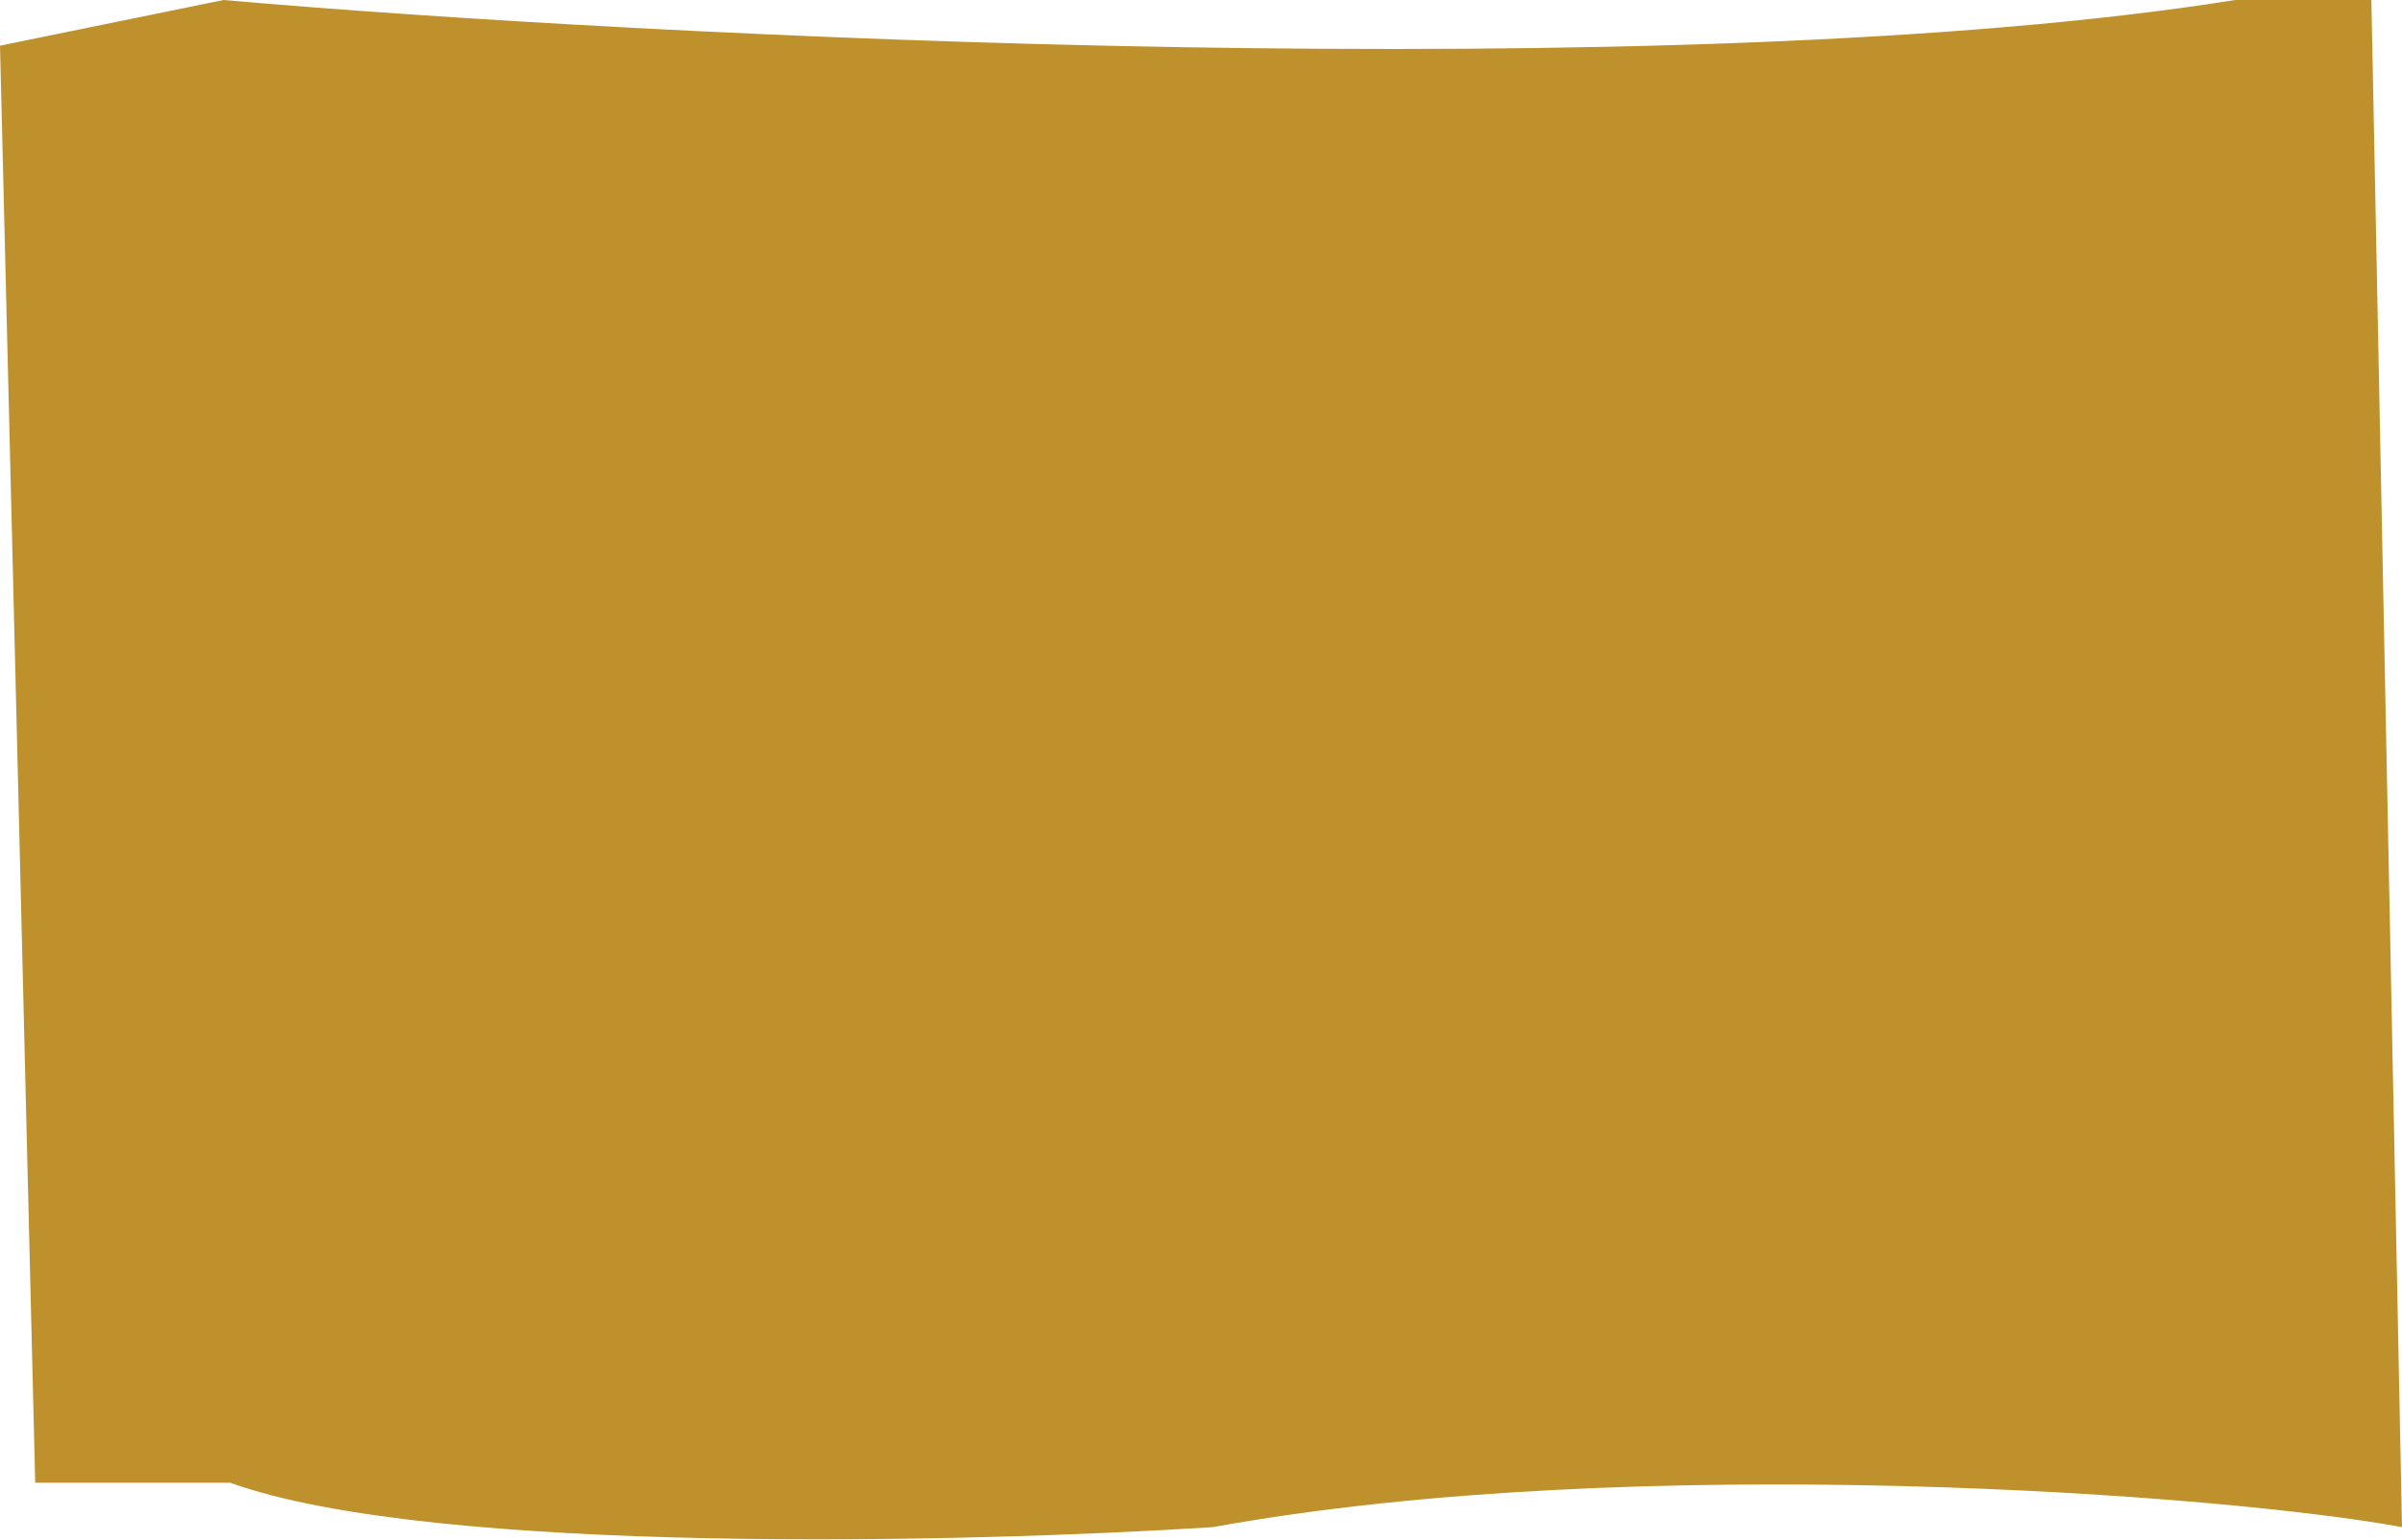
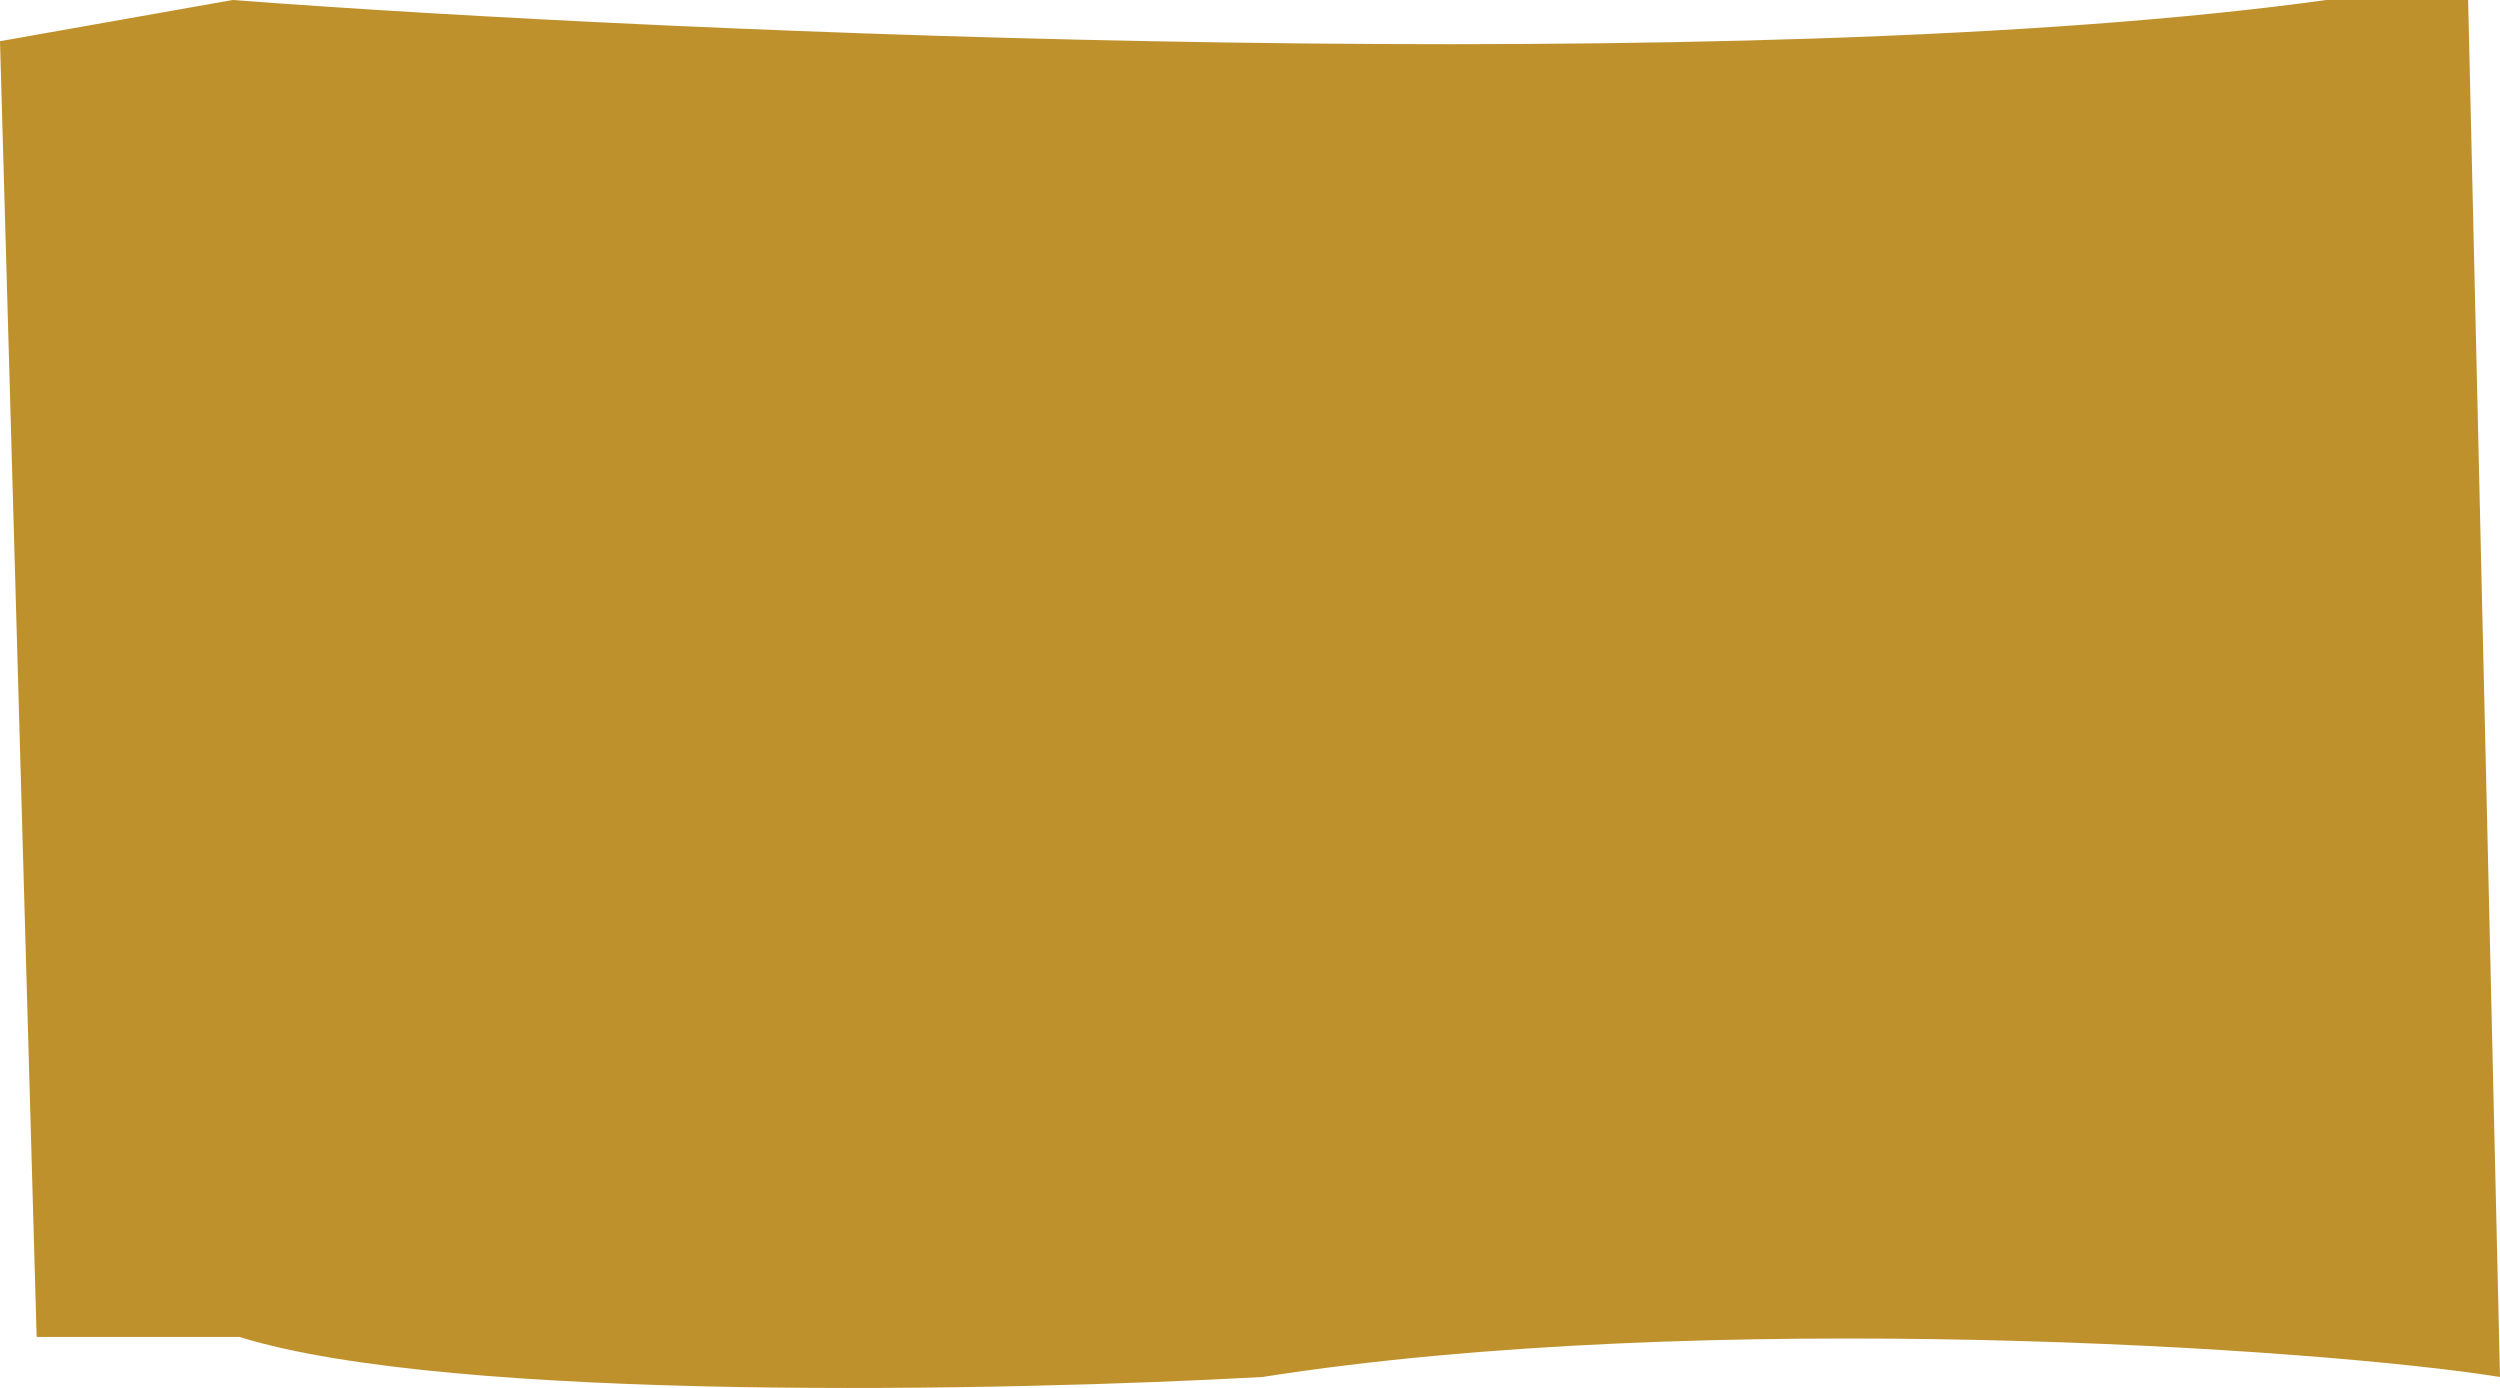
- <svg xmlns="http://www.w3.org/2000/svg" width="919" height="589" viewBox="0 0 919 589" fill="none">
-   <path d="M855.156 0C642.421 33.961 246.98 14.15 85.516 0L0 17.48L13.472 567.352H88.064C165.848 595.32 371.164 590.326 464.099 584.333C626.695 554.767 852.618 572.014 919 584.333L907.286 0H855.156Z" fill="#BF912C" />
+ <svg xmlns="http://www.w3.org/2000/svg" width="915" height="508" viewBox="0 0 915 508" fill="none">
+   <path d="M851.434 0C639.625 29.291 245.905 12.204 85.143 0L0 15.076L13.413 489.329H87.681C165.126 513.451 369.548 509.144 462.079 503.975C623.968 478.475 848.907 493.35 915 503.975L903.336 0H851.434Z" fill="#BF912C" />
</svg>
